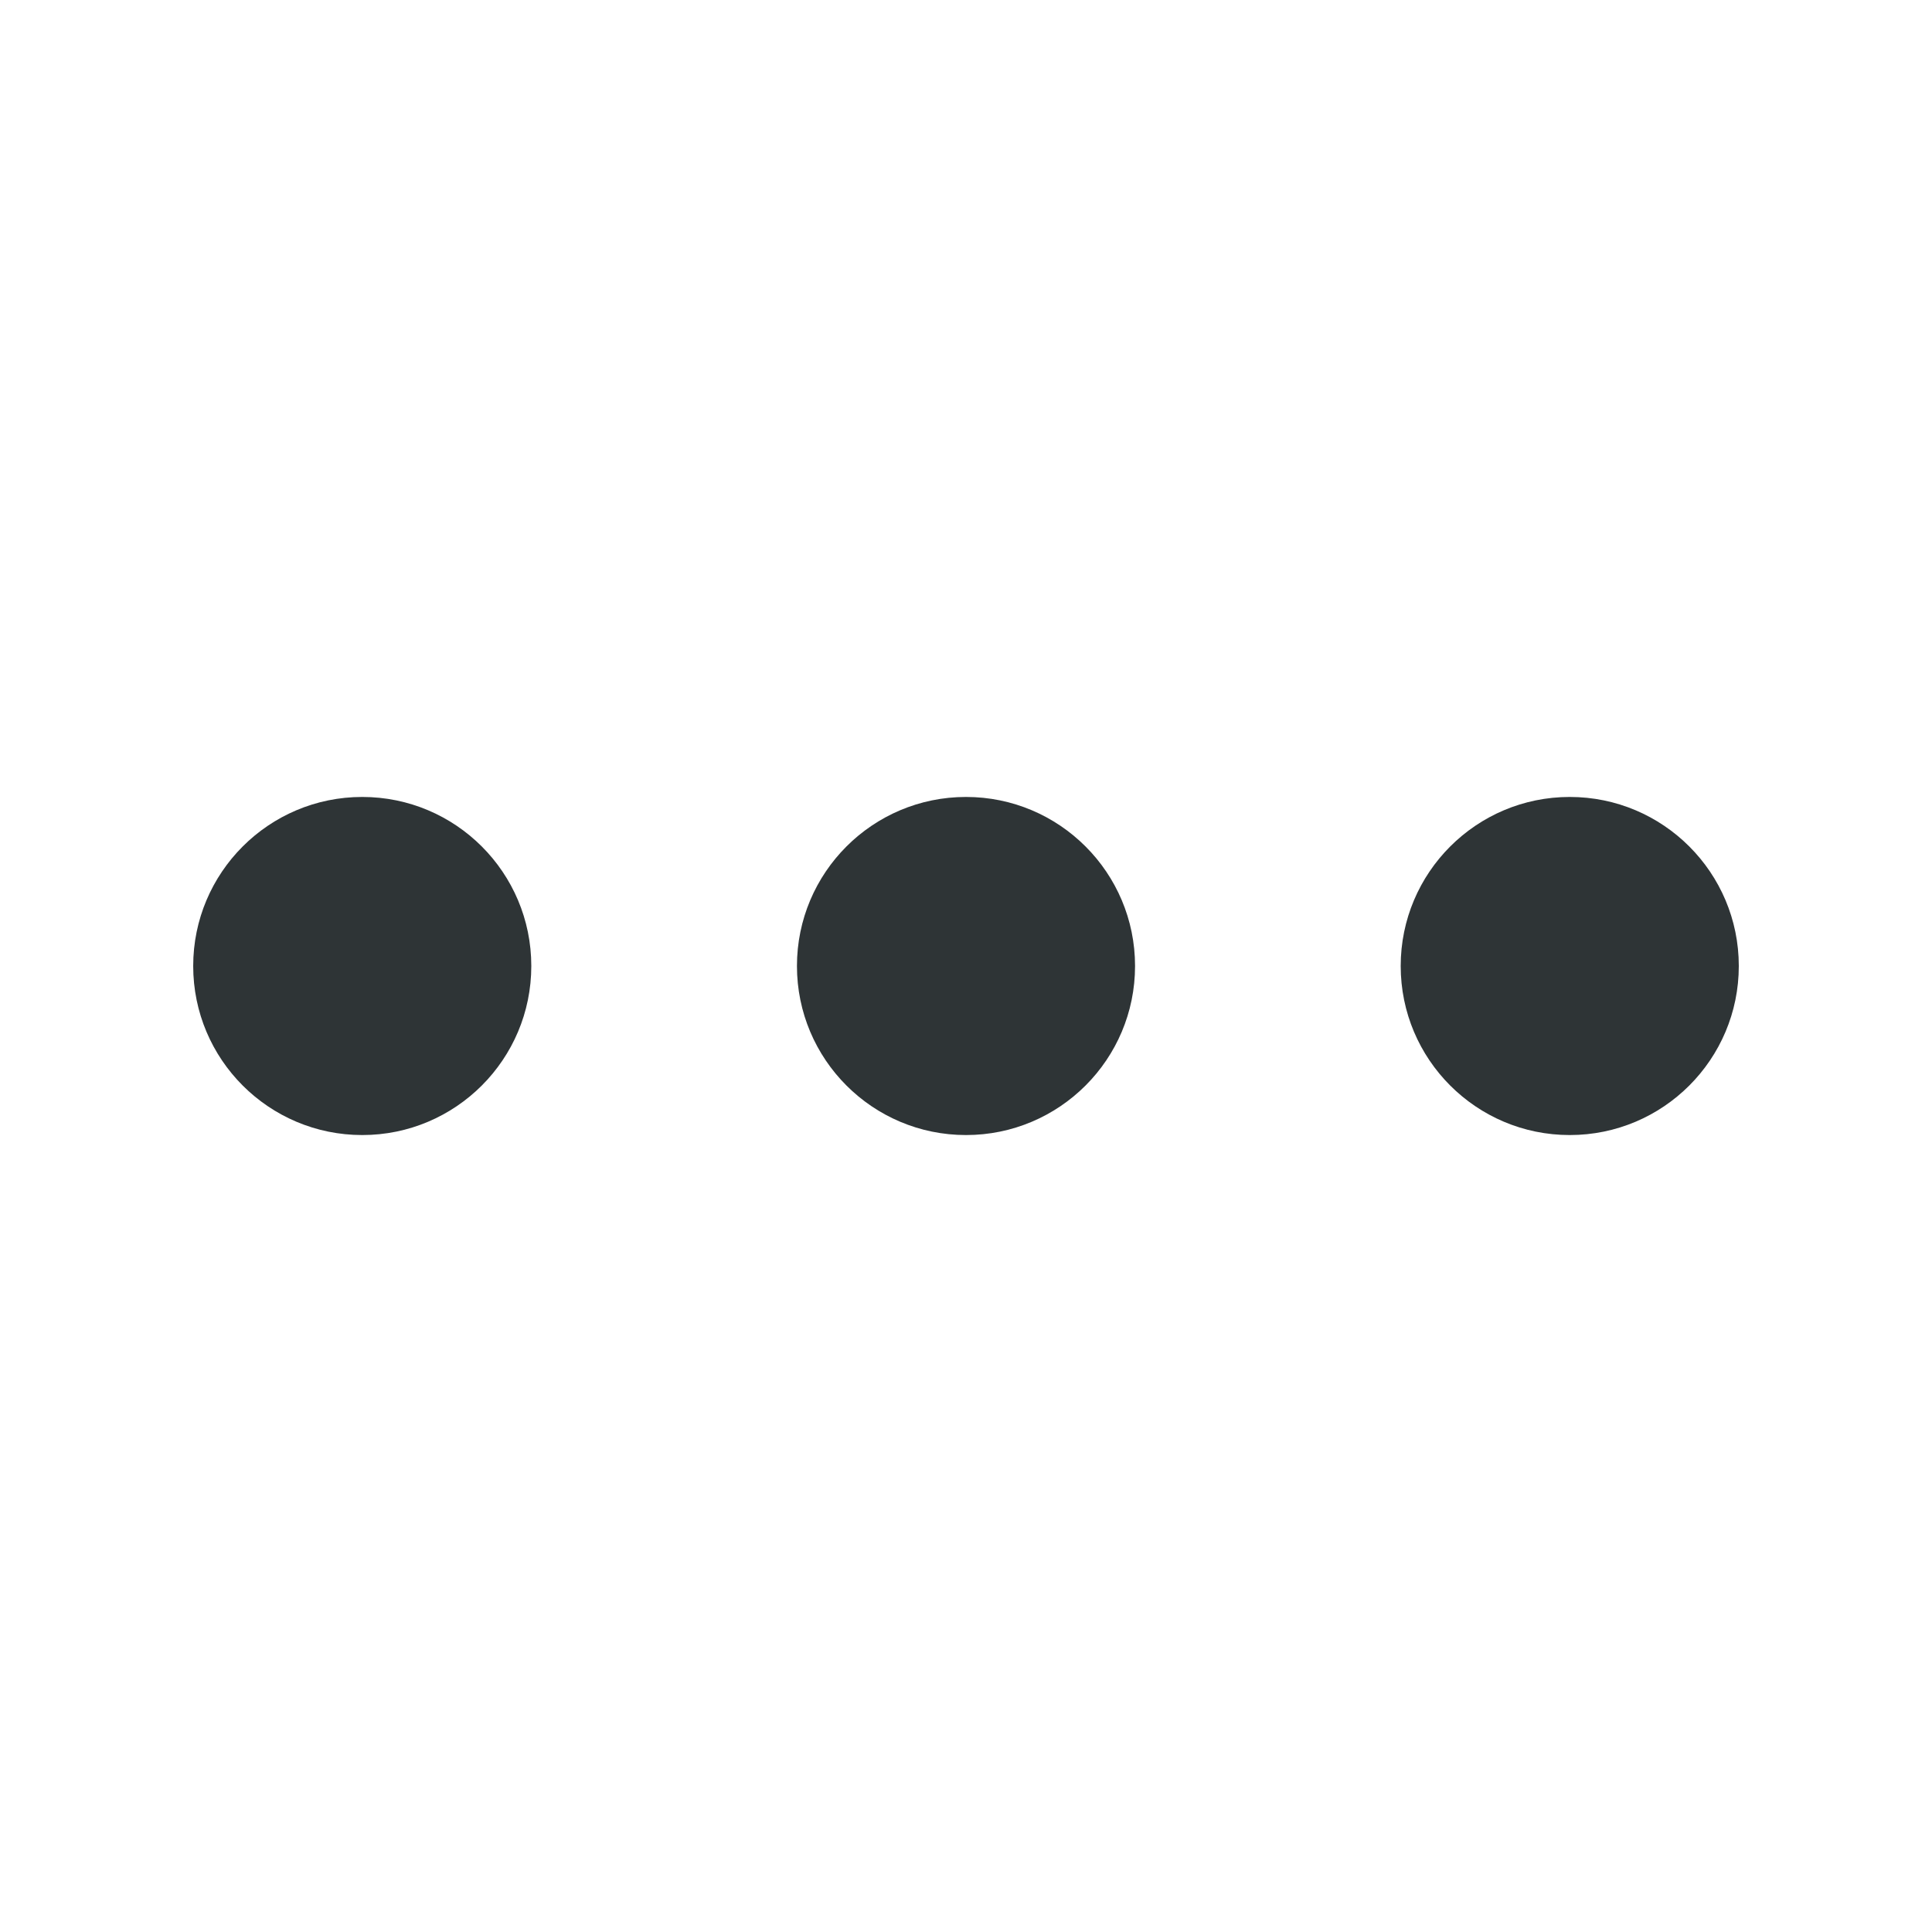
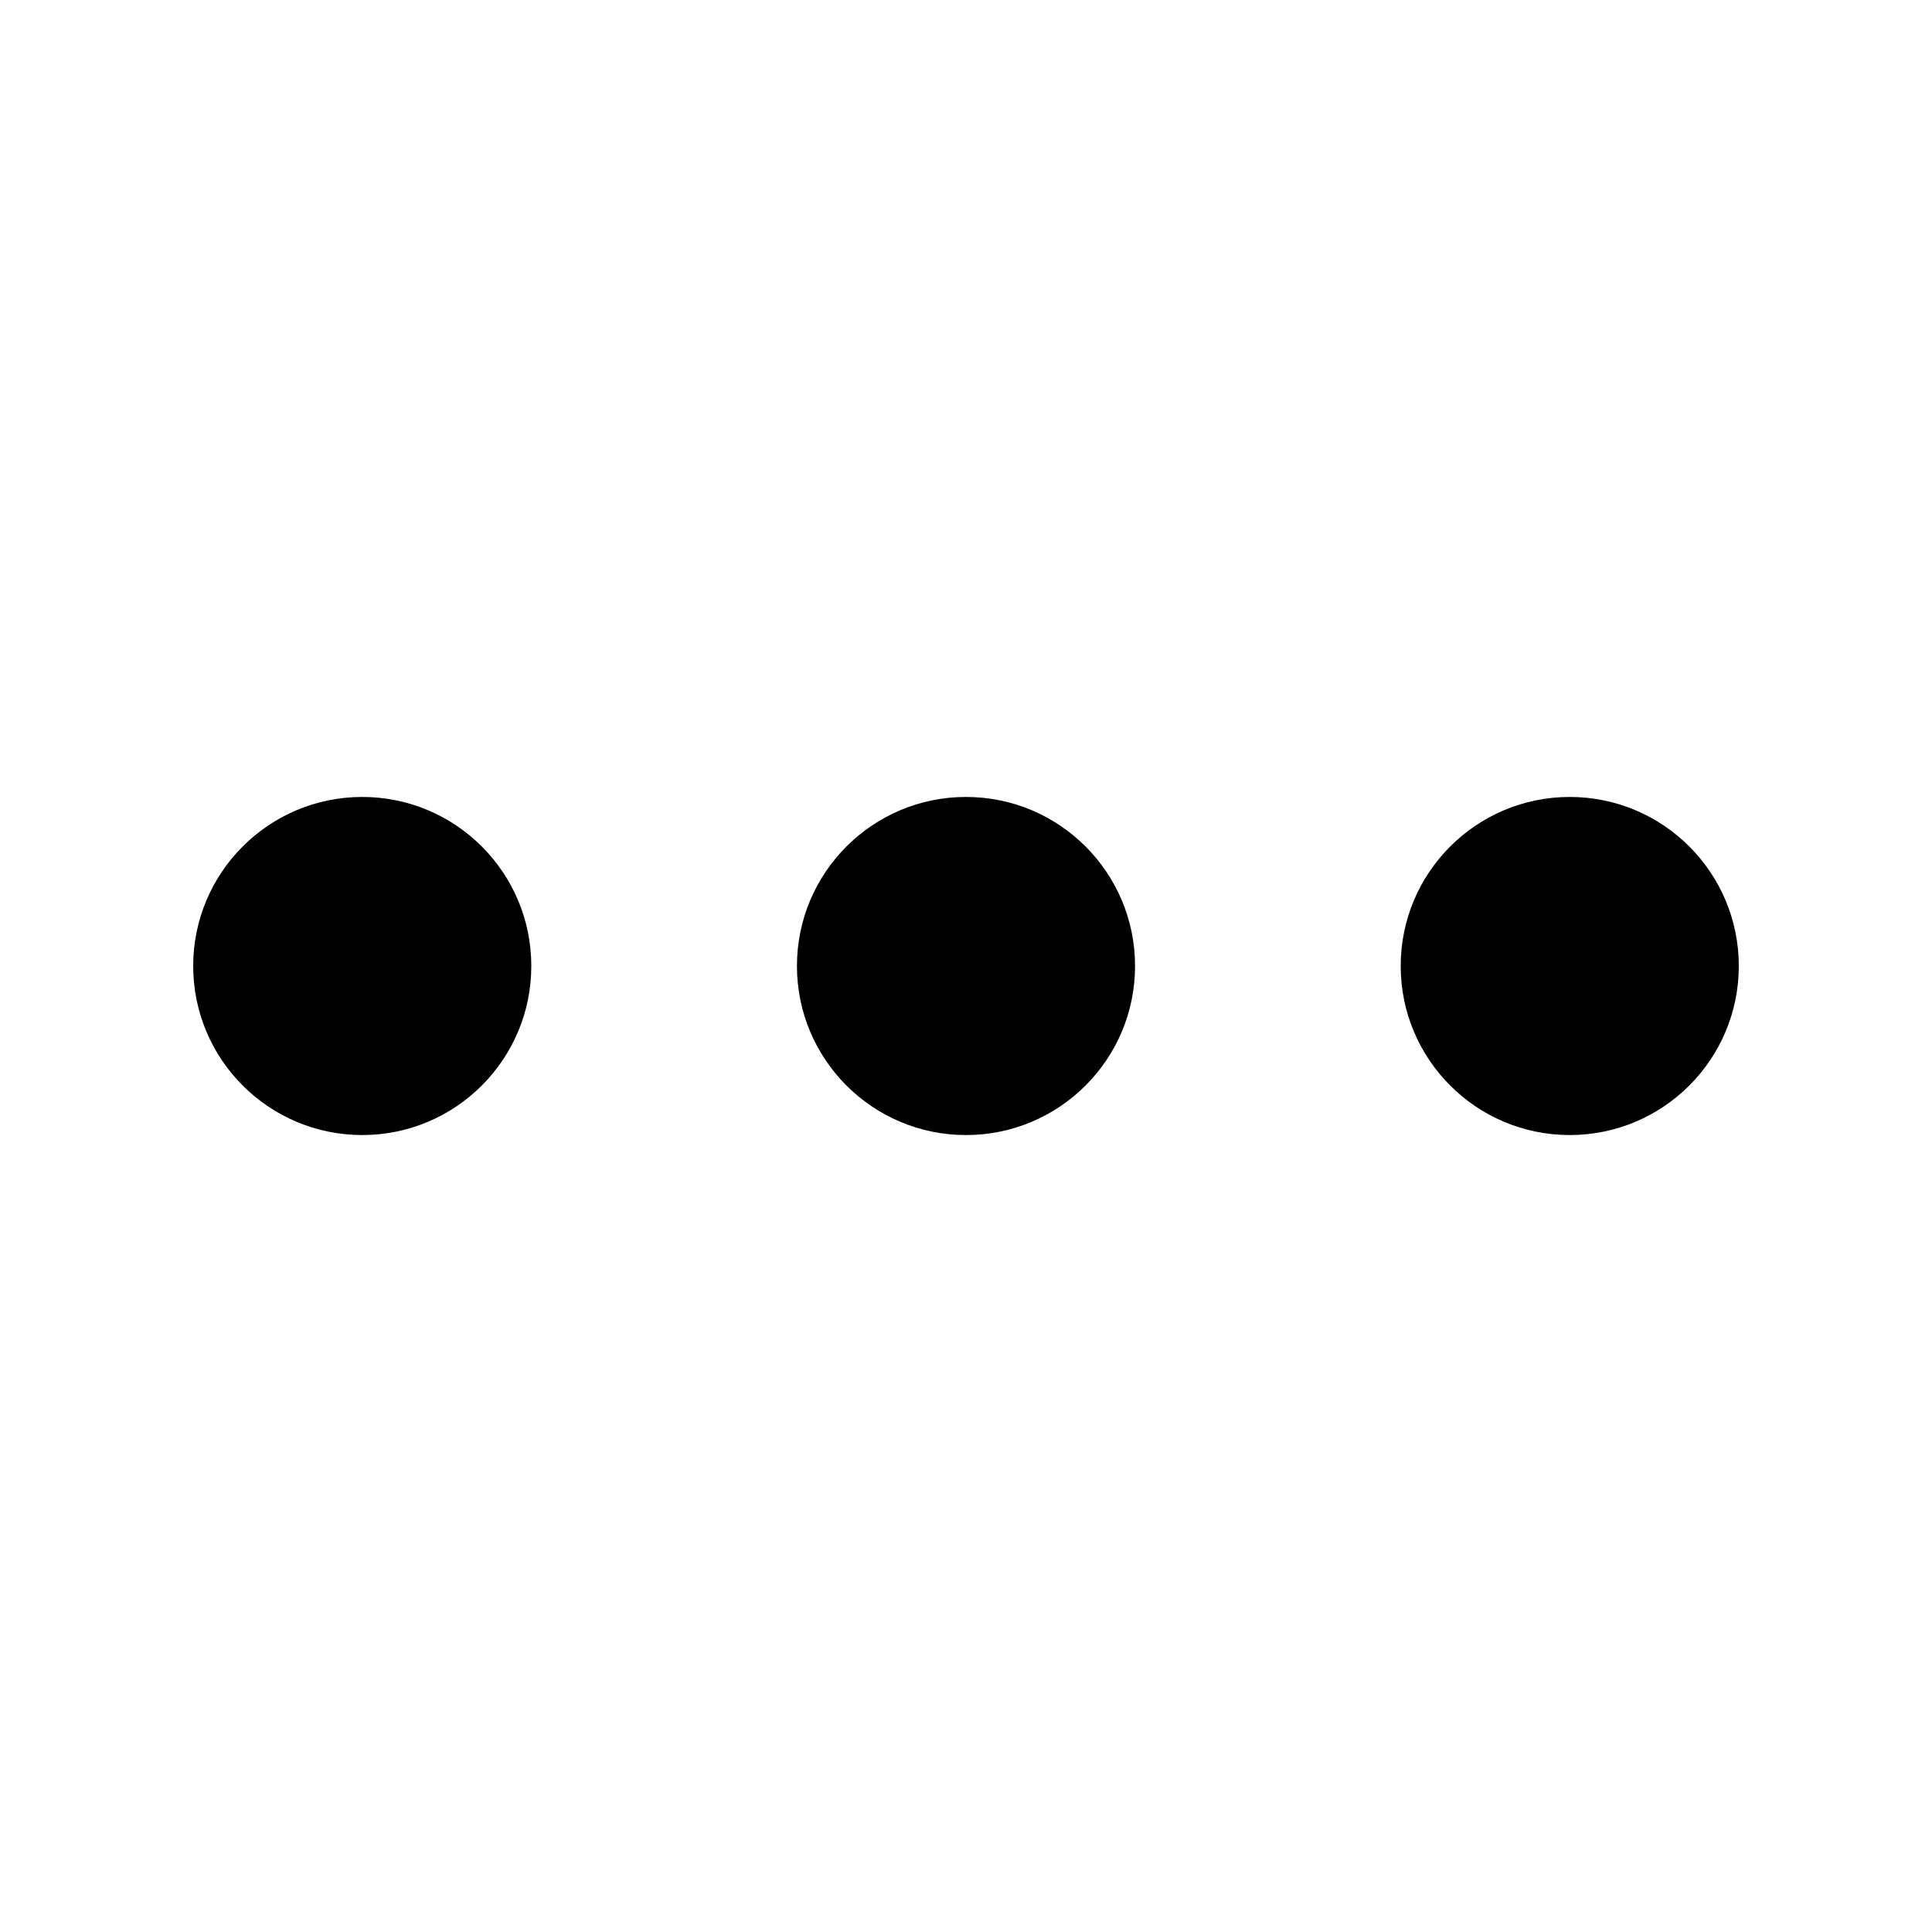
- <svg xmlns="http://www.w3.org/2000/svg" height="16px" viewBox="0 0 16 16" width="16px">
-   <circle cx="3" cy="8" r="1.4" fill="#2e3436" />
-   <circle cx="8" cy="8" r="1.4" fill="#2e3436" />
-   <circle cx="13" cy="8" r="1.4" fill="#2e3436" />
+ <svg xmlns="http://www.w3.org/2000/svg" width="16" height="16" viewBox="0 0 16 16" fill="none" stroke="currentColor" stroke-width="1.5" stroke-linecap="butt" stroke-linejoin="miter">
+   <g fill="currentColor" stroke="none">
+     <circle cx="3" cy="8" r="1.4" />
+     <circle cx="8" cy="8" r="1.4" />
+     <circle cx="13" cy="8" r="1.4" />
+   </g>
</svg>
